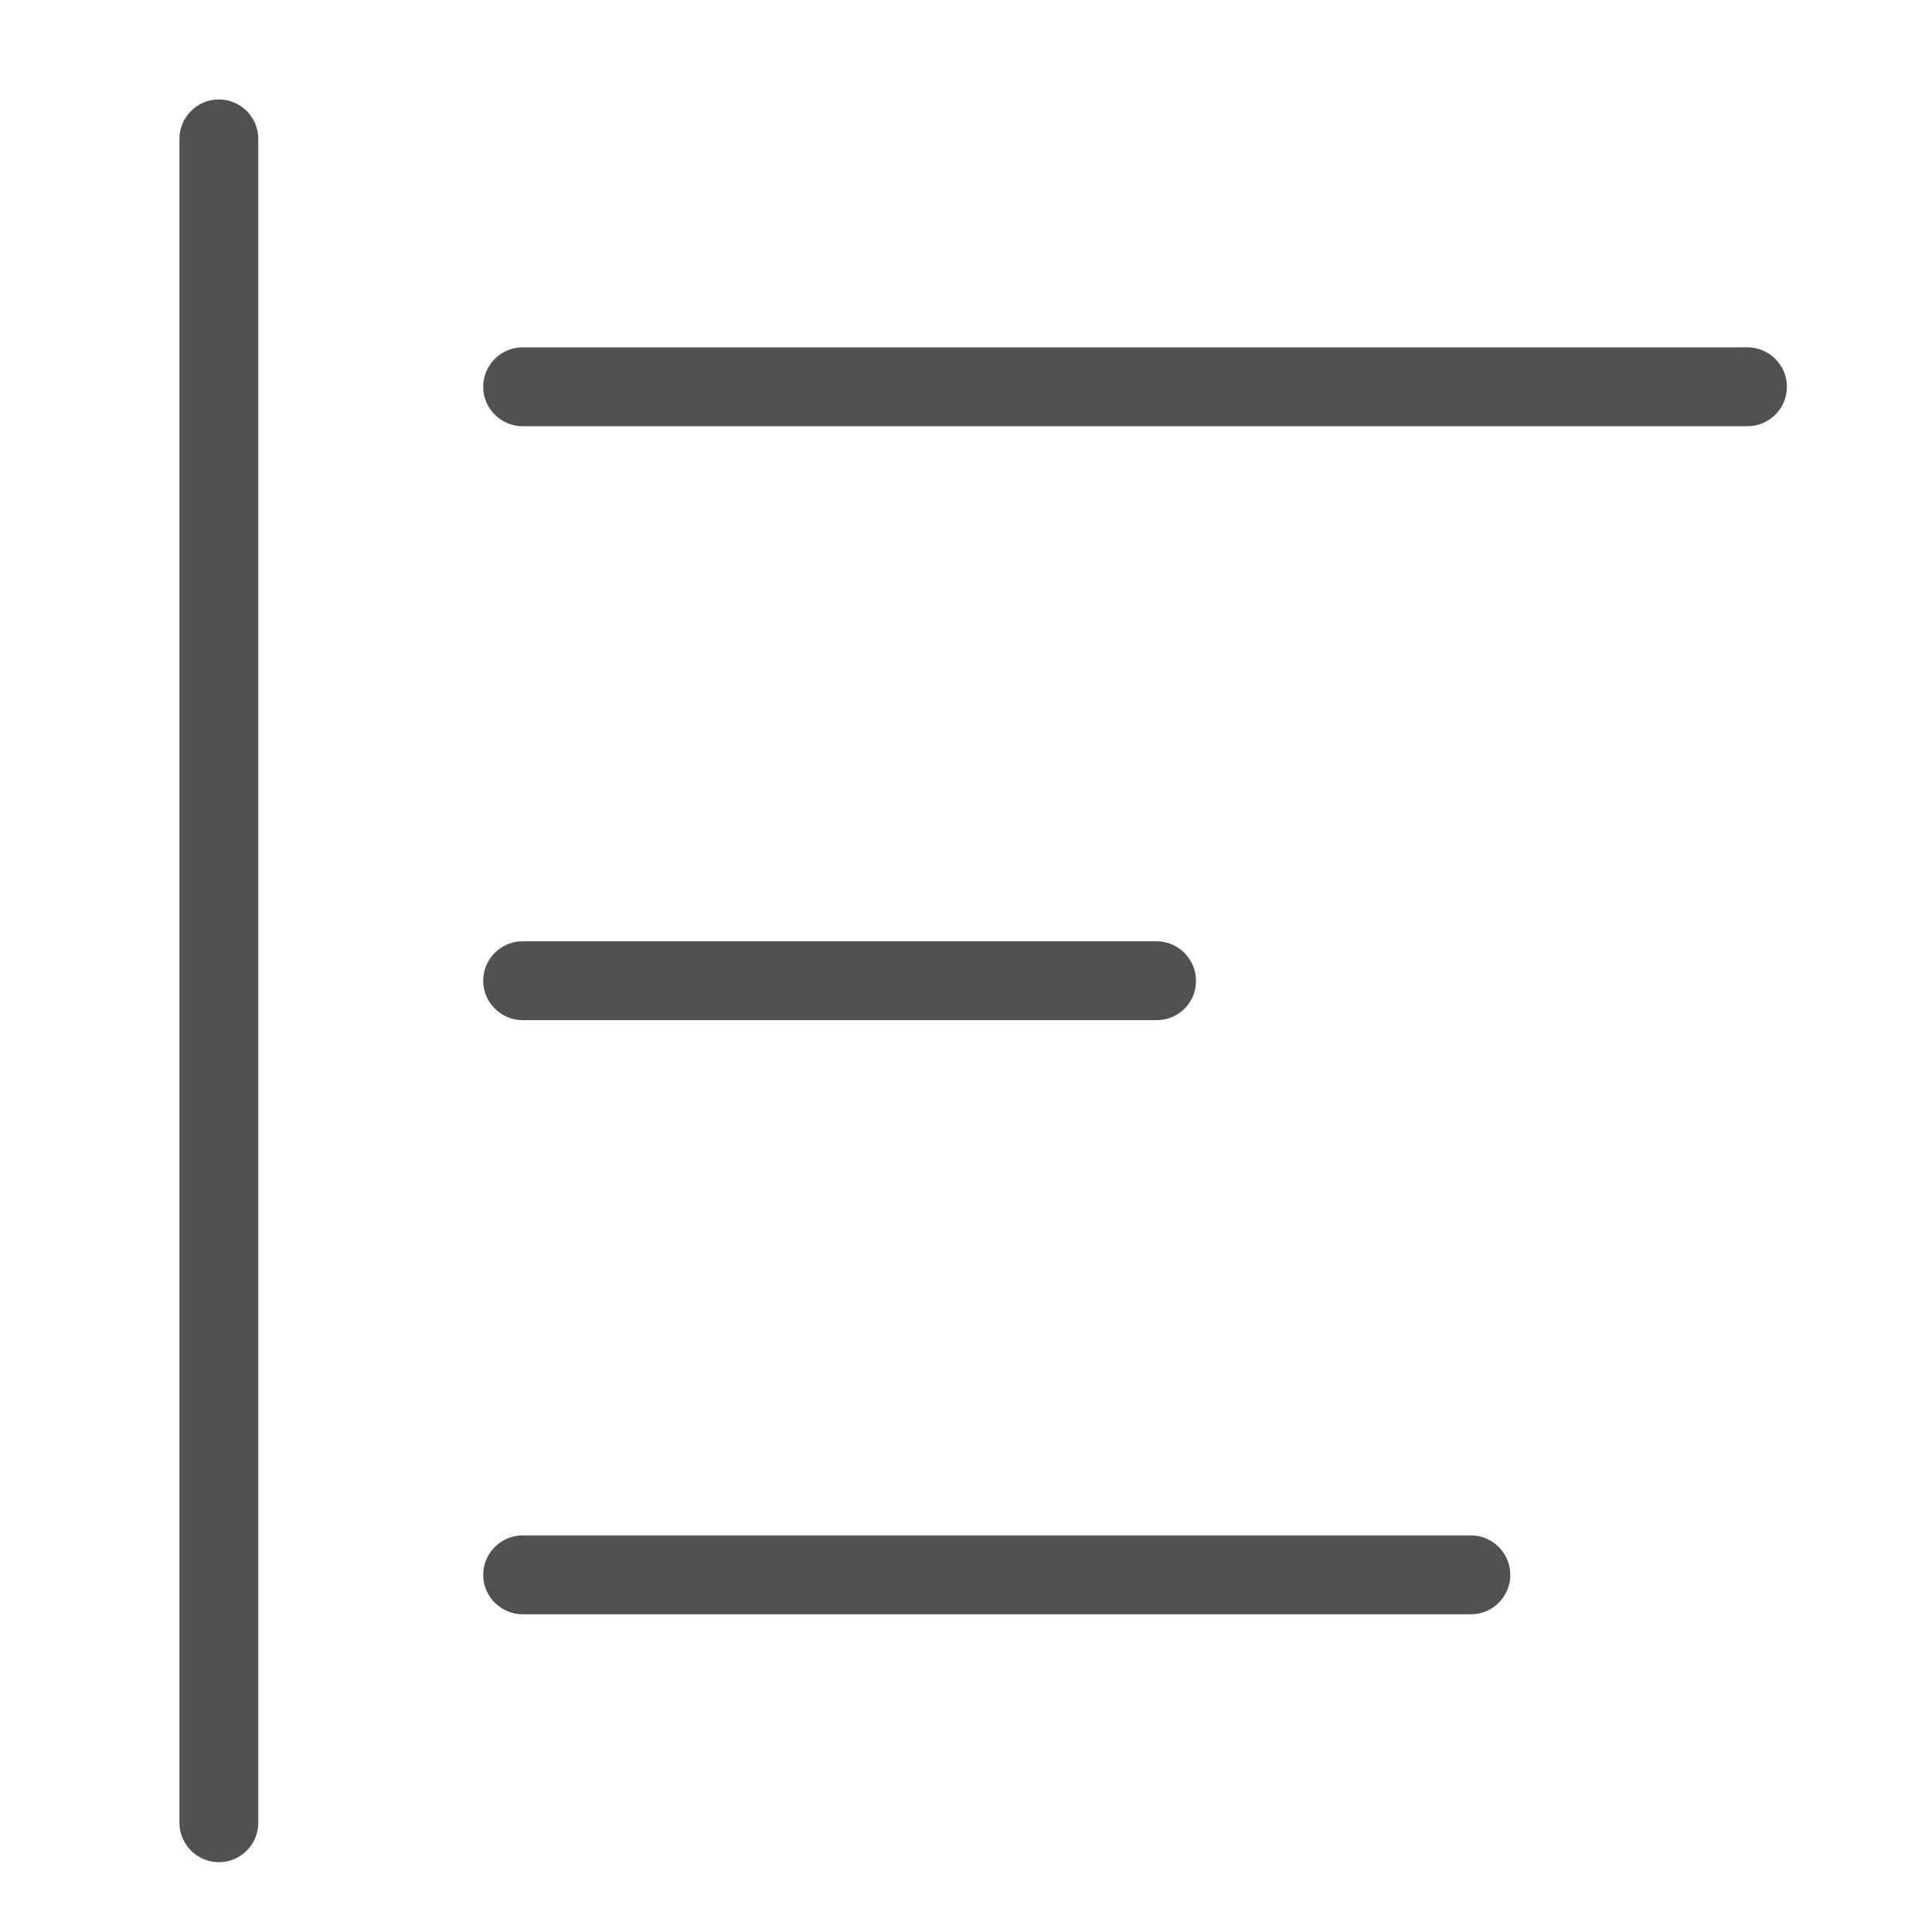
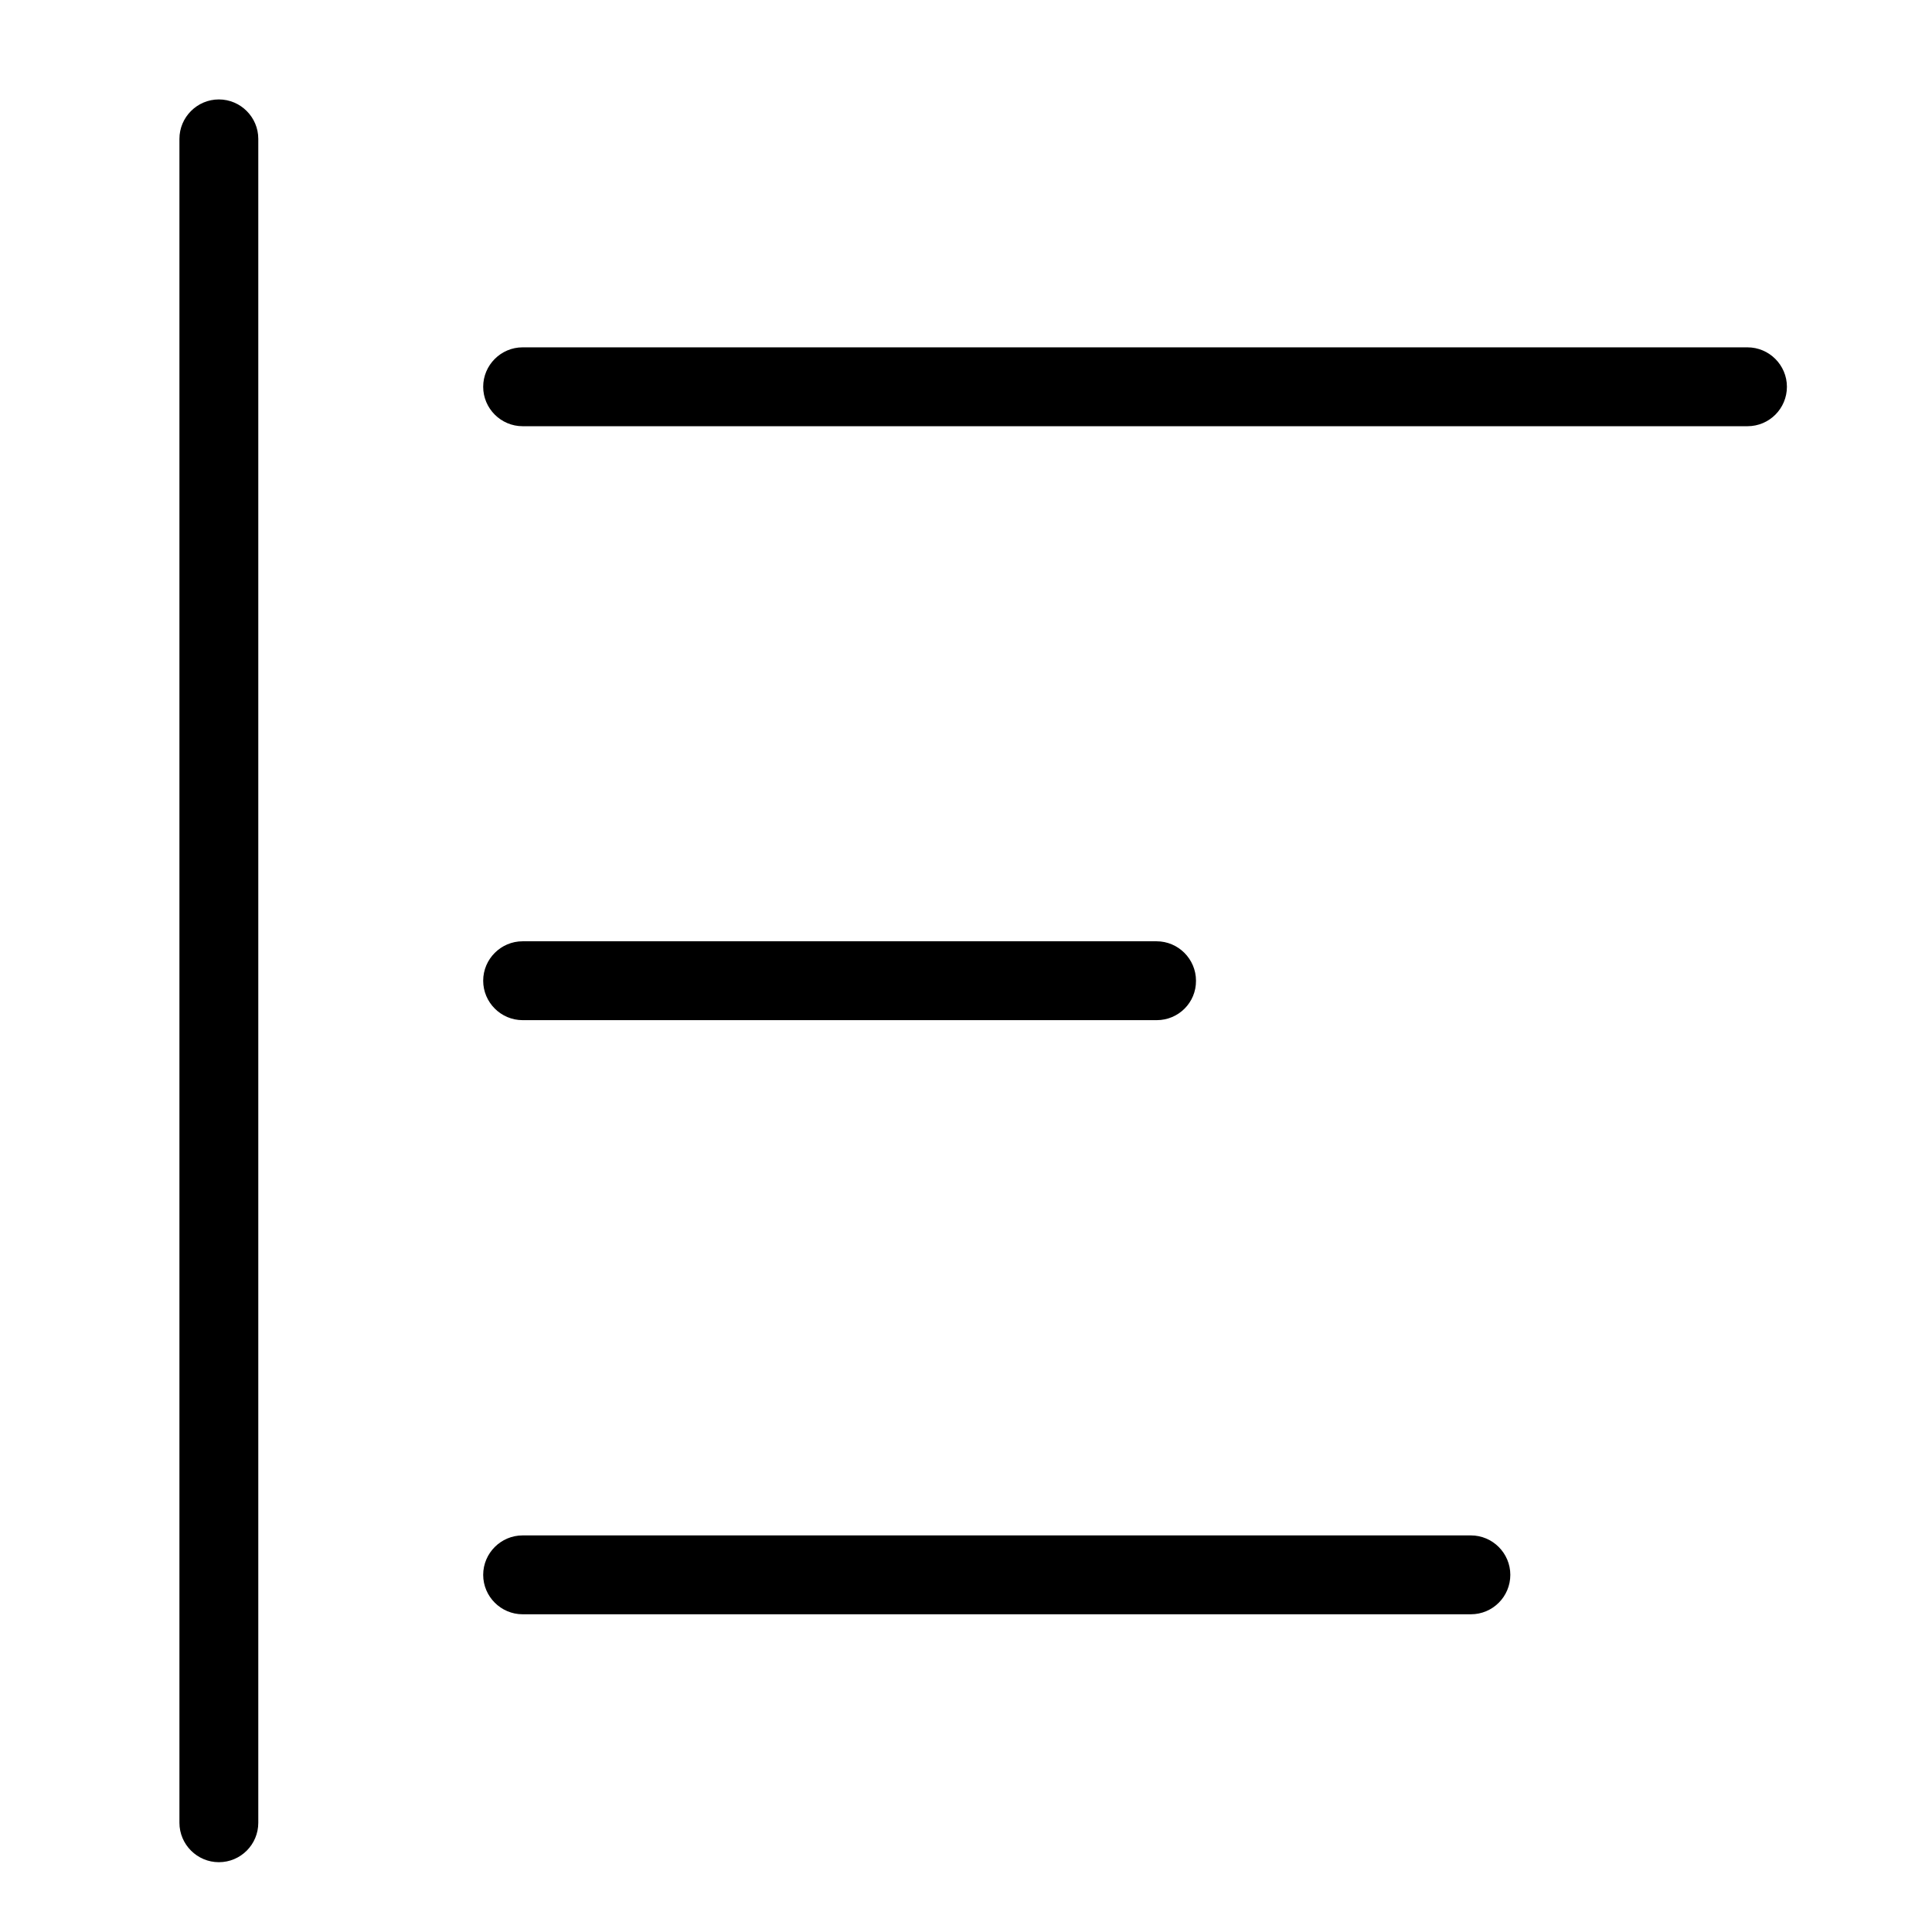
<svg xmlns="http://www.w3.org/2000/svg" t="1742649422234" class="icon" viewBox="0 0 1024 1024" version="1.1" p-id="1376" width="32" height="32">
-   <path d="M926.2 225.9H277c-11.5 0-20.9-9.4-20.9-20.9 0-11.5 9.4-20.9 20.9-20.9h649.2c11.5 0 20.9 9.4 20.9 20.9 0 11.5-9.3 20.9-20.9 20.9zM613.1 540.7H277c-11.5 0-20.9-9.4-20.9-20.9 0-11.5 9.4-20.9 20.9-20.9h336c11.5 0 20.9 9.4 20.9 20.9 0.1 11.6-9.3 20.9-20.8 20.9zM779.6 855.6H277c-11.5 0-20.9-9.4-20.9-20.9 0-11.5 9.4-20.9 20.9-20.9h502.6c11.5 0 20.9 9.4 20.9 20.9 0 11.5-9.3 20.9-20.9 20.9z" fill="#515151" p-id="1377" />
-   <path d="M116 987c-11.5 0-20.9-9.4-20.9-20.9V73.6c0-11.5 9.4-20.9 20.9-20.9s20.9 9.4 20.9 20.9v892.5c0 11.5-9.3 20.9-20.9 20.9z" fill="#515151" p-id="1378" />
+   <path d="M926.2 225.9H277c-11.5 0-20.9-9.4-20.9-20.9 0-11.5 9.4-20.9 20.9-20.9h649.2c11.5 0 20.9 9.4 20.9 20.9 0 11.5-9.3 20.9-20.9 20.9zM613.1 540.7H277c-11.5 0-20.9-9.4-20.9-20.9 0-11.5 9.4-20.9 20.9-20.9h336c11.5 0 20.9 9.4 20.9 20.9 0.1 11.6-9.3 20.9-20.8 20.9zM779.6 855.6H277c-11.5 0-20.9-9.4-20.9-20.9 0-11.5 9.4-20.9 20.9-20.9h502.6c11.5 0 20.9 9.4 20.9 20.9 0 11.5-9.3 20.9-20.9 20.9z" p-id="1377" />
+   <path d="M116 987c-11.5 0-20.9-9.4-20.9-20.9V73.6c0-11.5 9.4-20.9 20.9-20.9s20.9 9.4 20.9 20.9v892.5c0 11.5-9.3 20.9-20.9 20.9z" p-id="1378" />
</svg>
